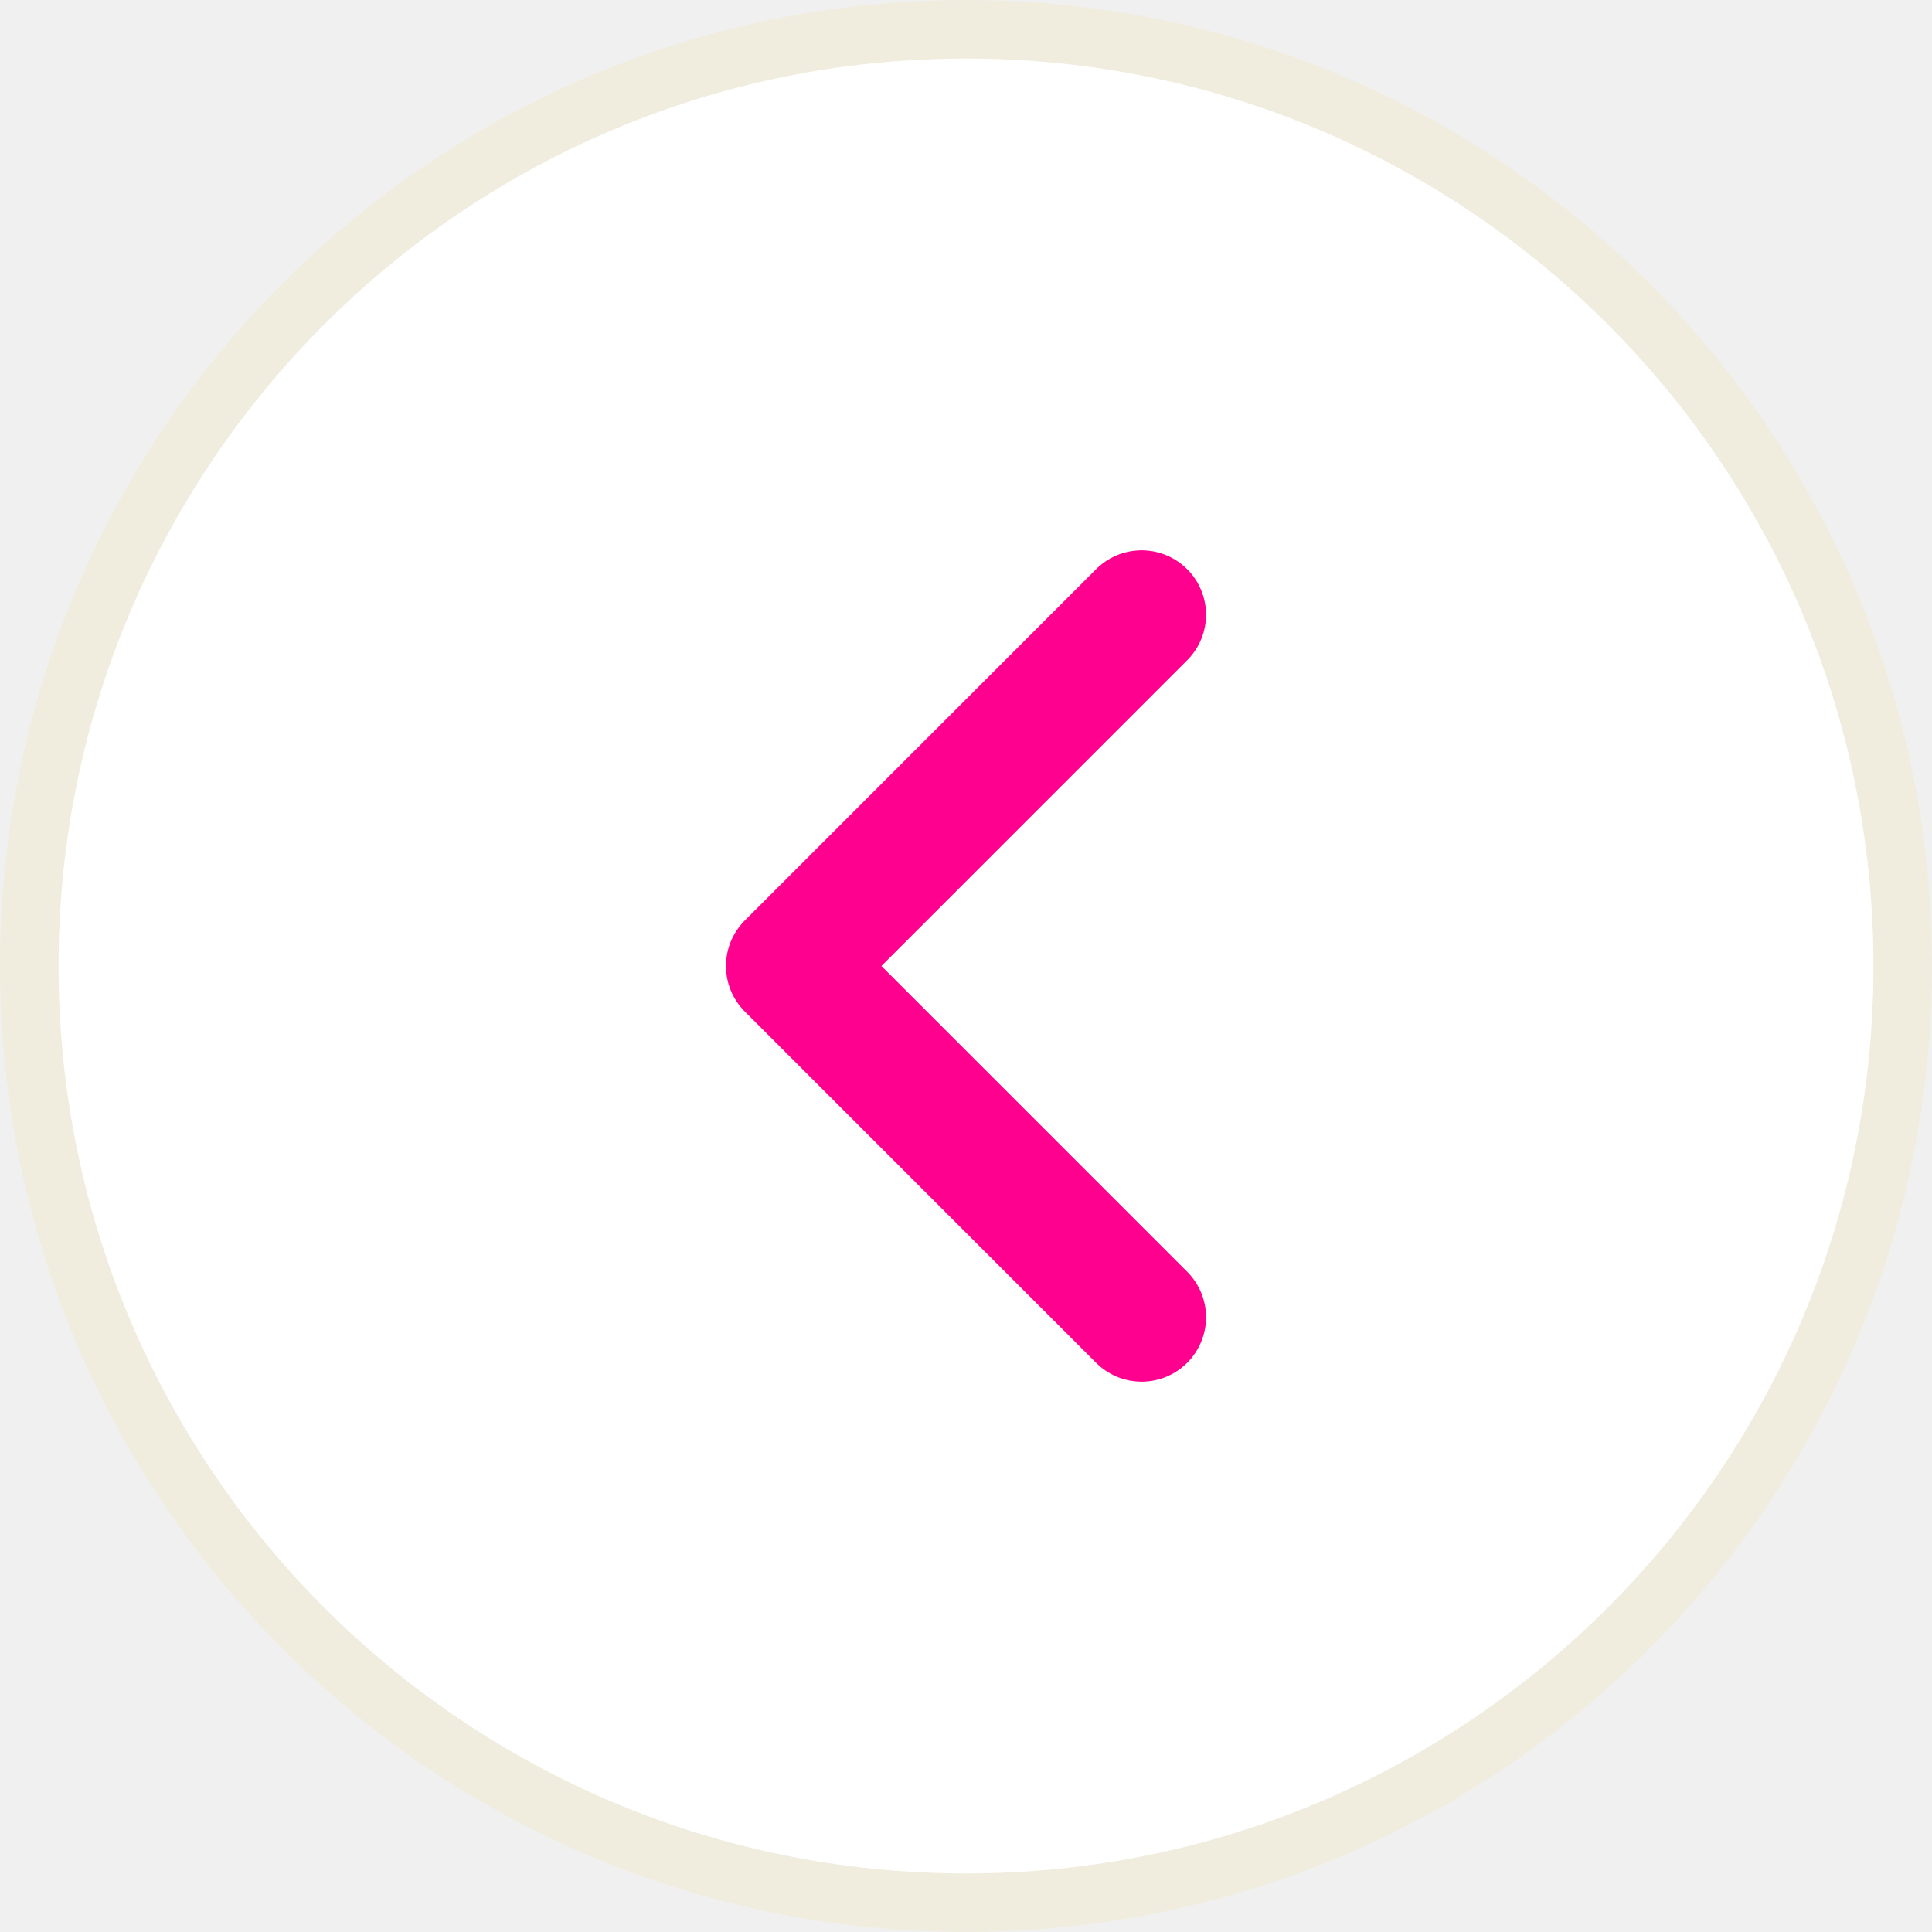
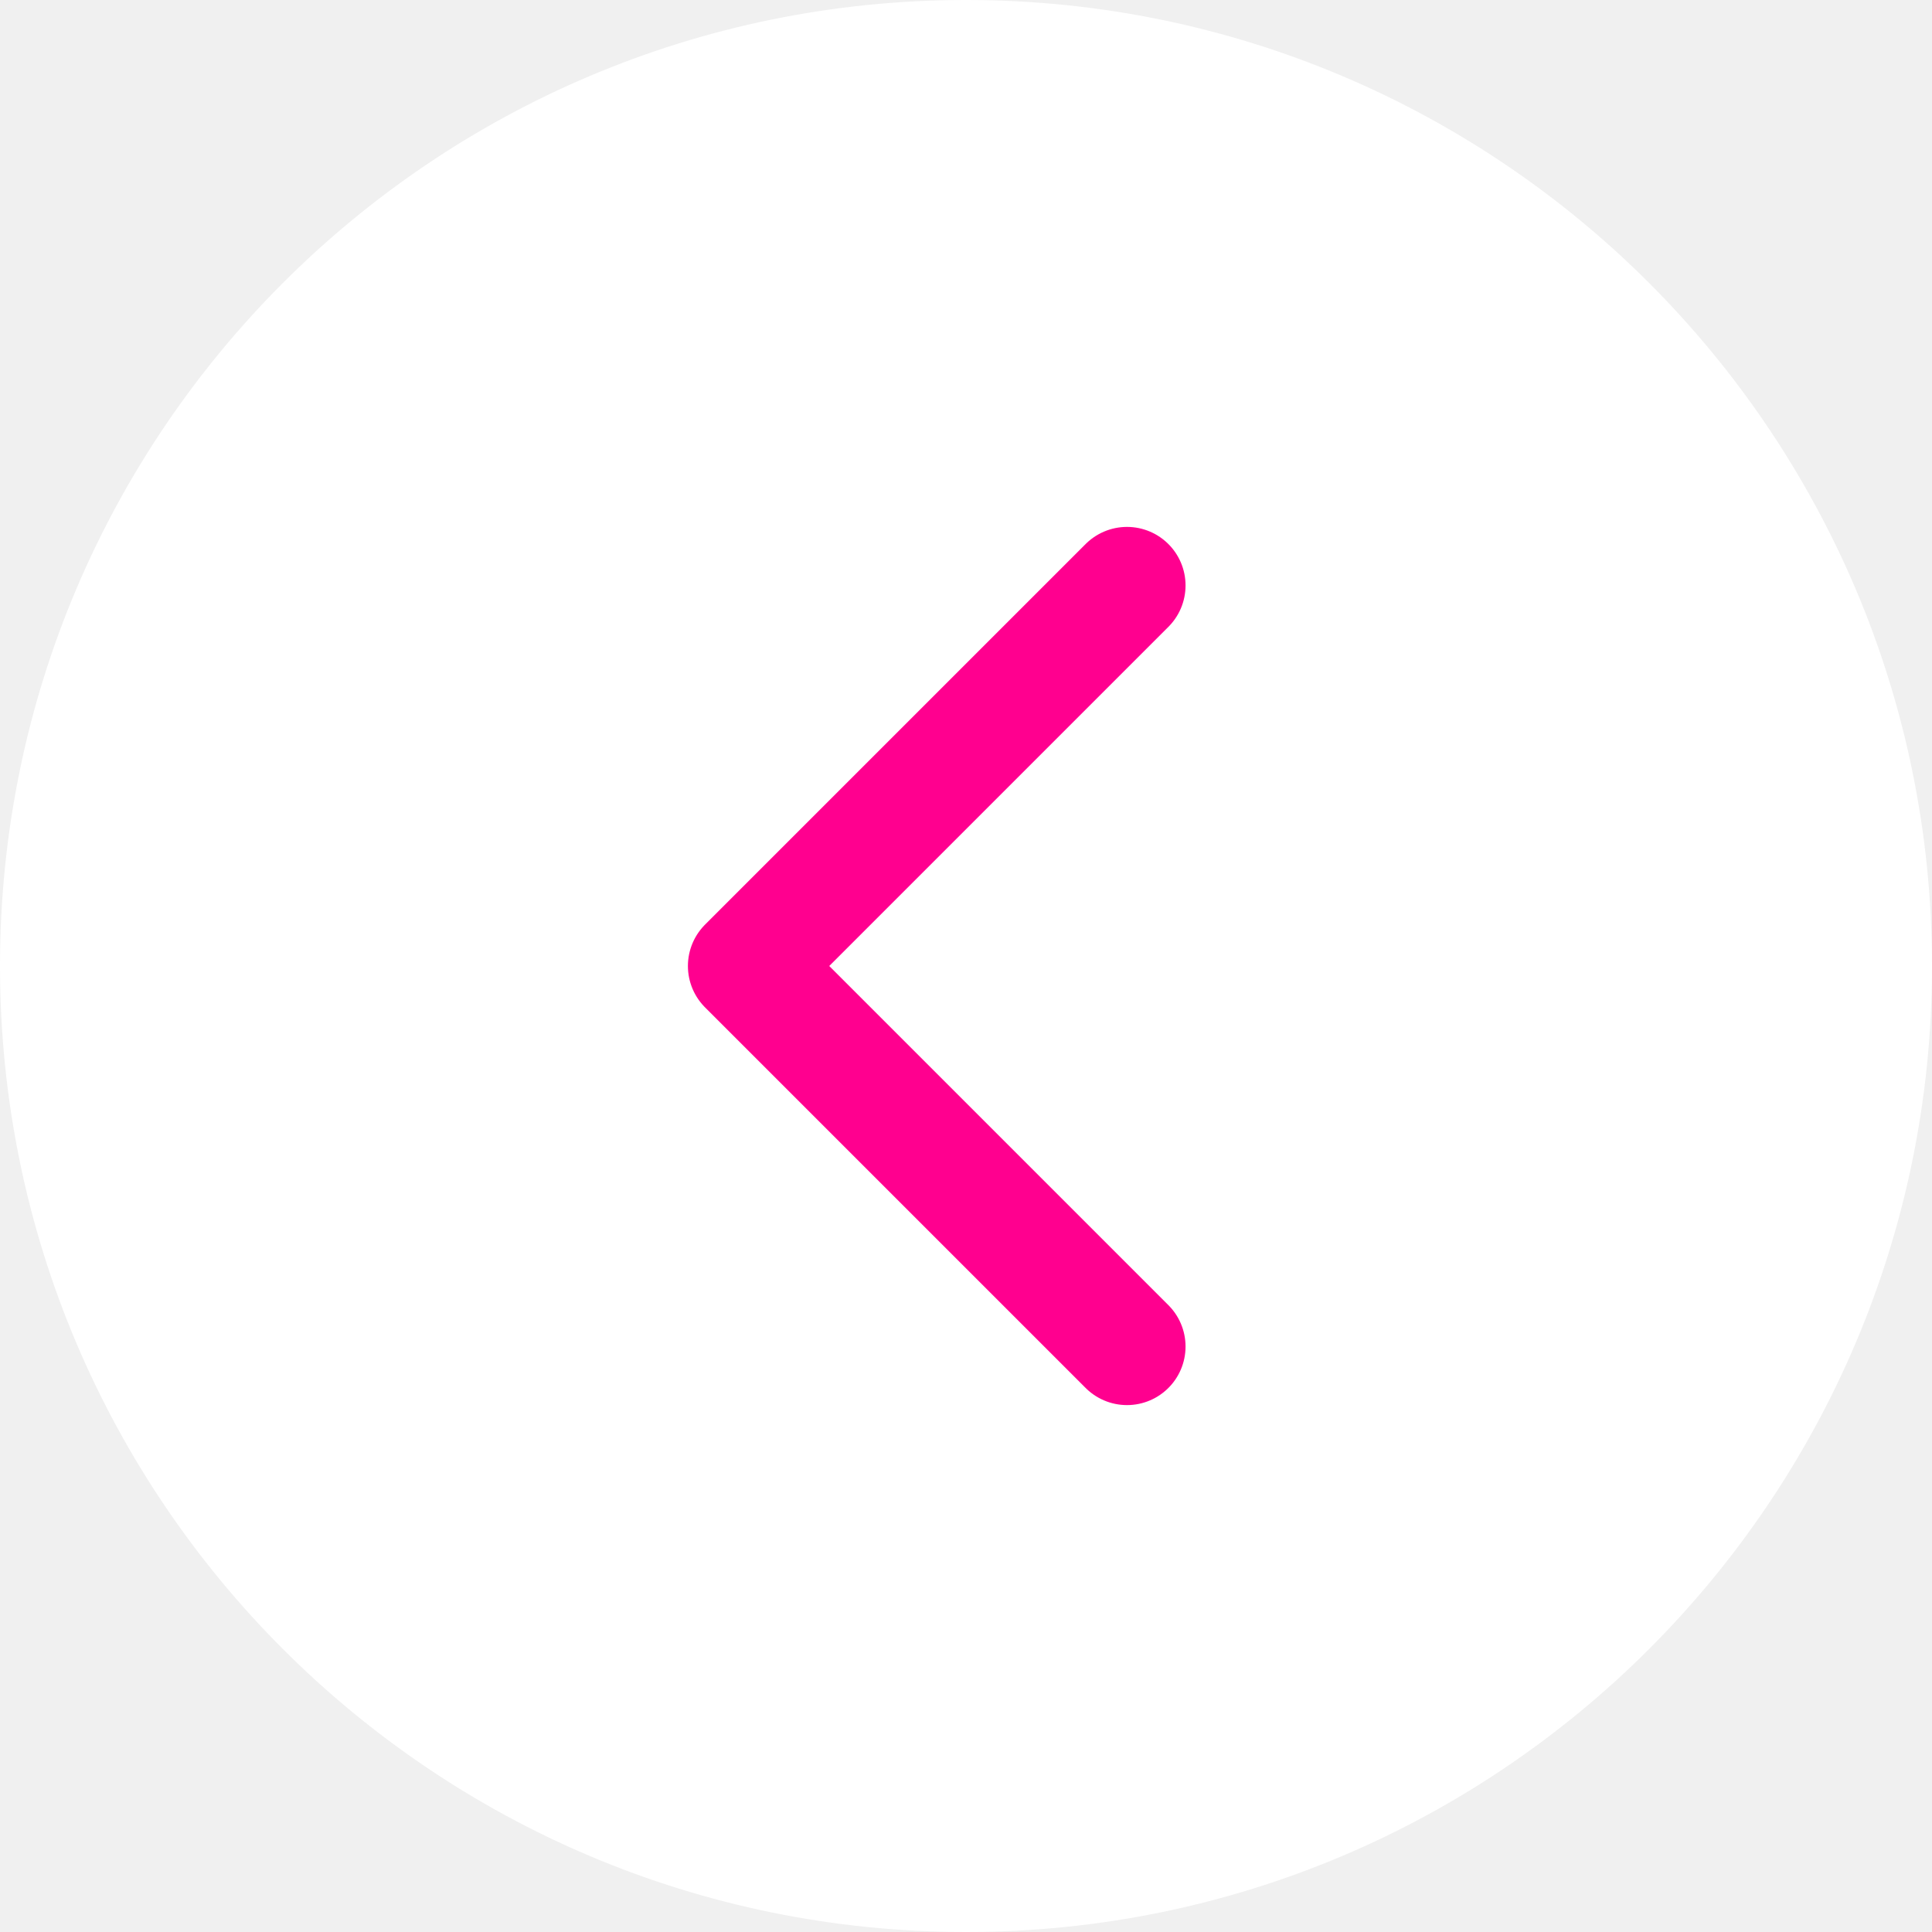
<svg xmlns="http://www.w3.org/2000/svg" width="33" height="33" viewBox="0 0 33 33" fill="none">
-   <circle cx="16.5" cy="16.5" r="16" fill="#FFFFFF" stroke="#F0EDDF" />
-   <path d="M19.5 10.5L13.5 16.5L19.5 22.5" stroke="#FF008F" stroke-width="2.2" stroke-linecap="round" stroke-linejoin="round" />
+   <circle cx="16.5" cy="16.5" r="16.5" fill="#FFFFFF" />
+   <path d="M19.25 10L12.75 16.5L19.25 23" stroke="#FF008F" stroke-width="2" stroke-linecap="round" stroke-linejoin="round" />
</svg>
